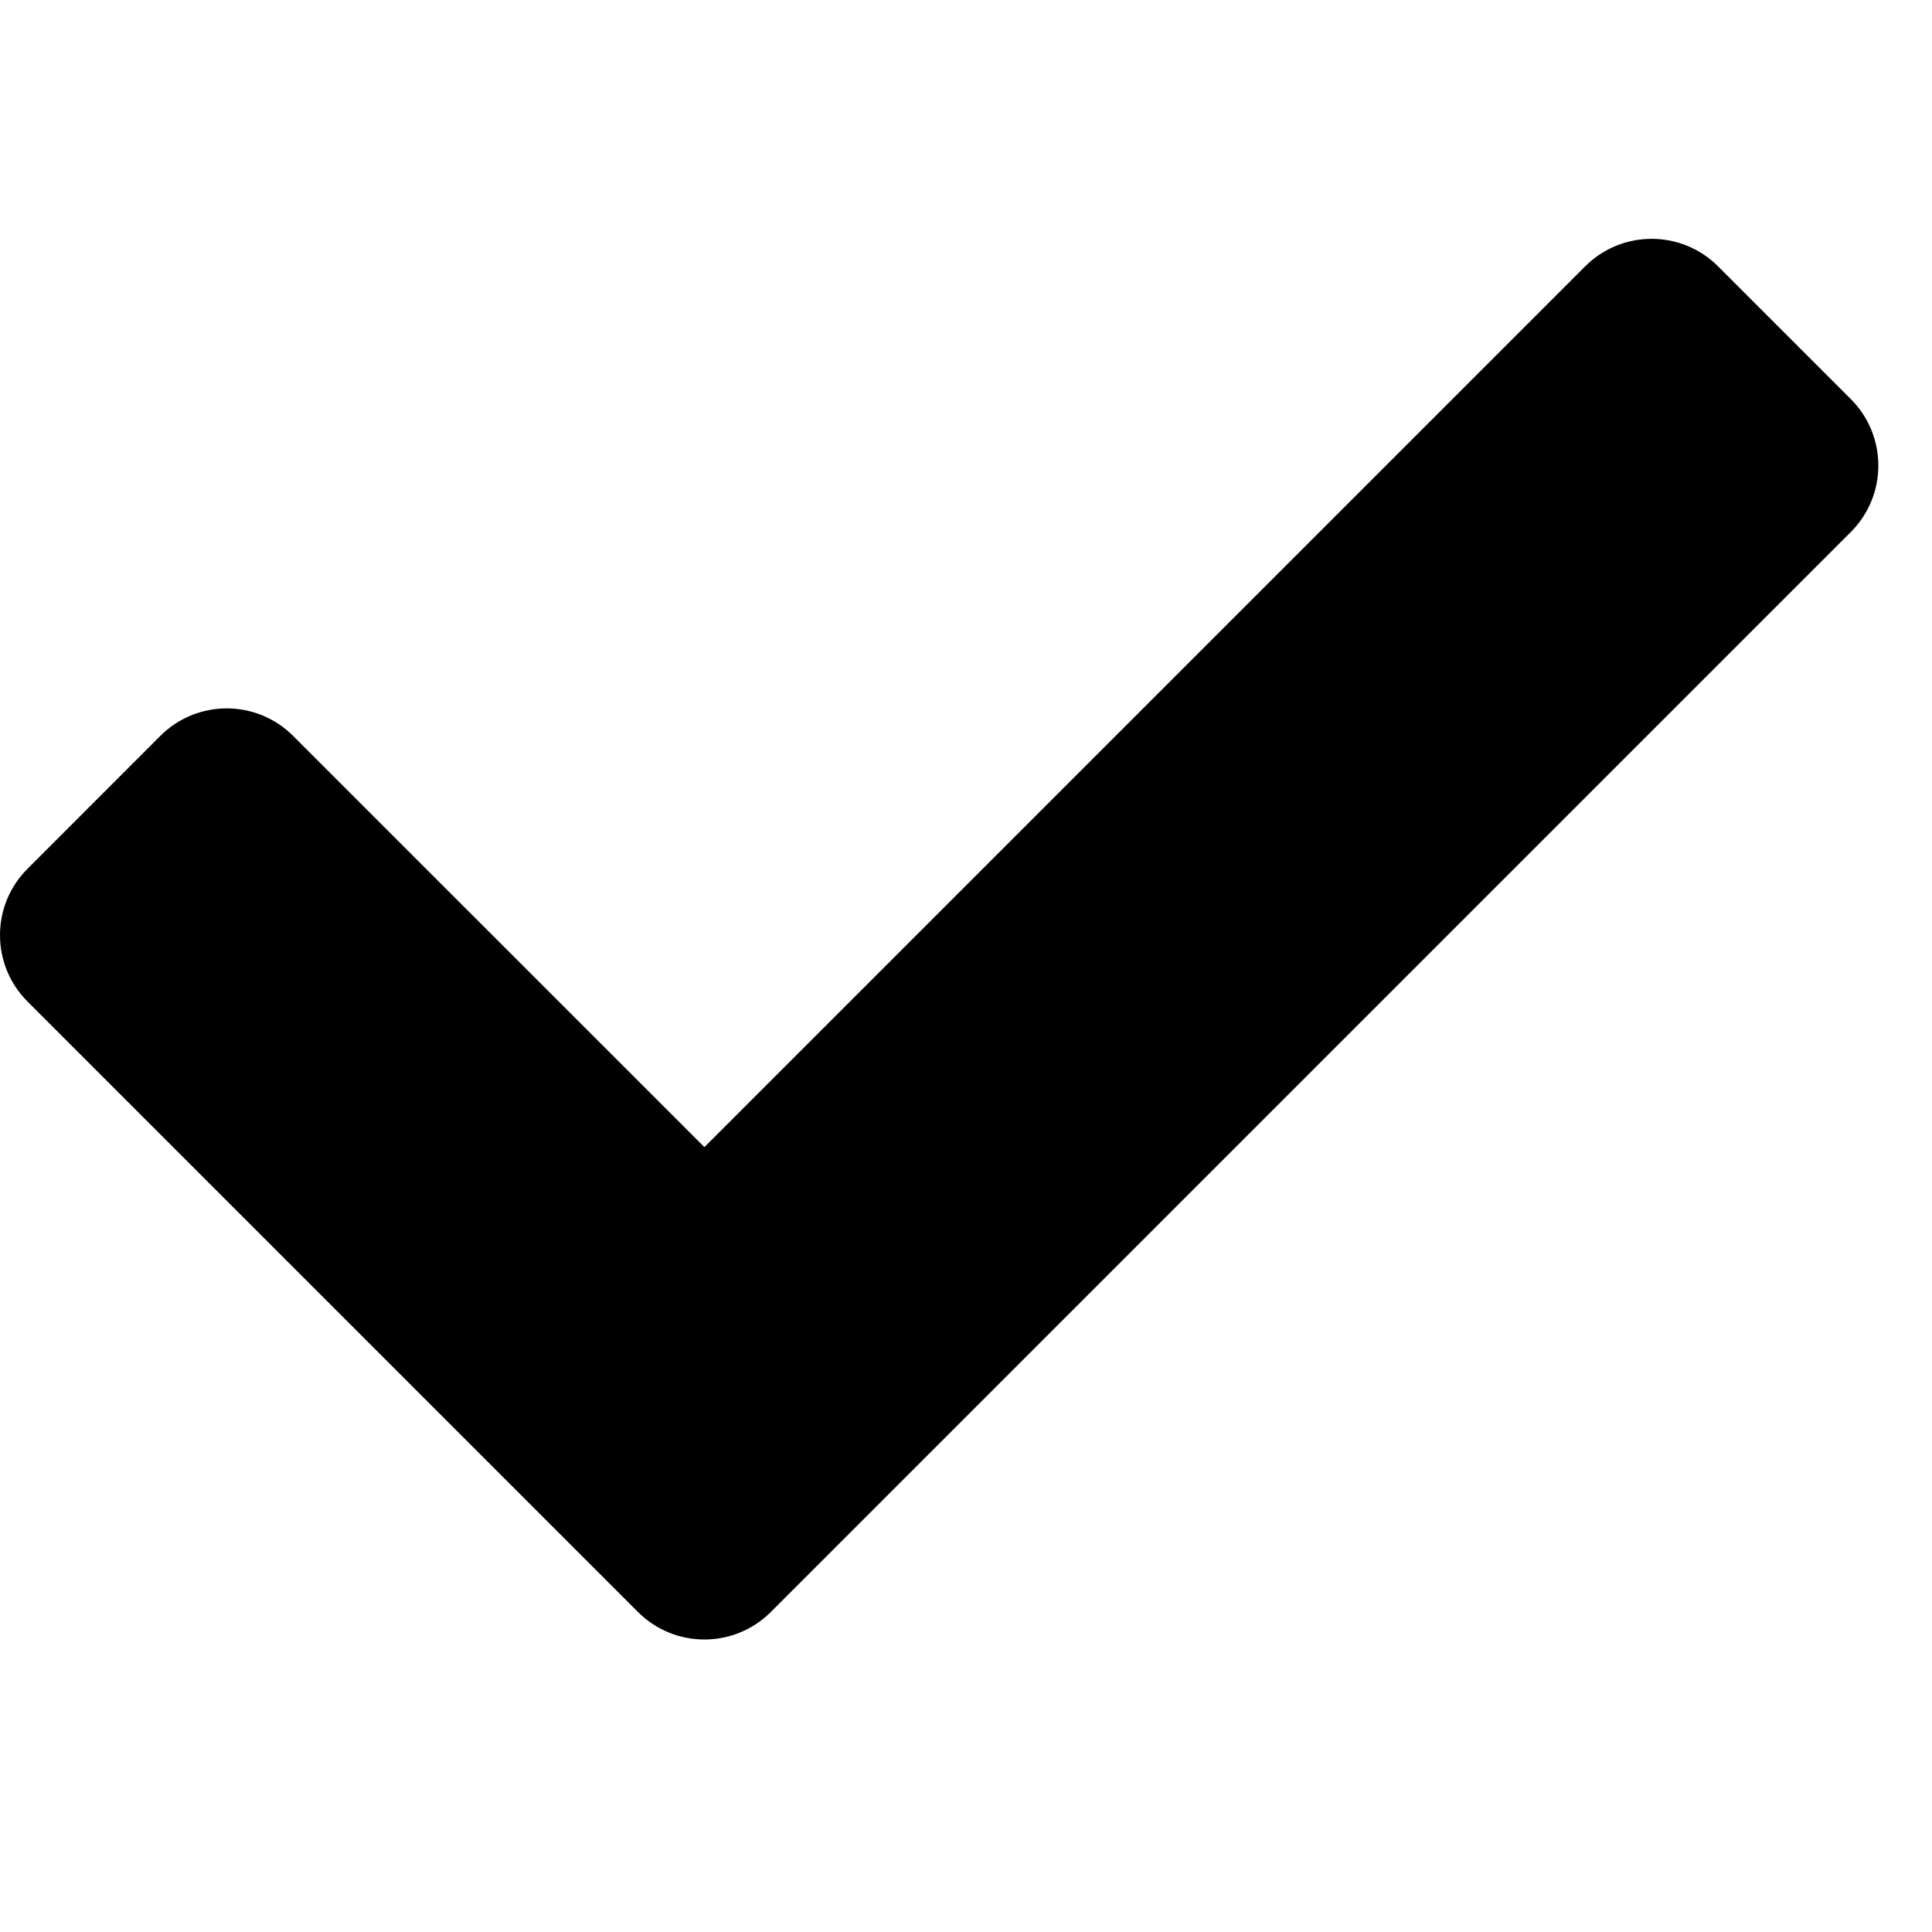
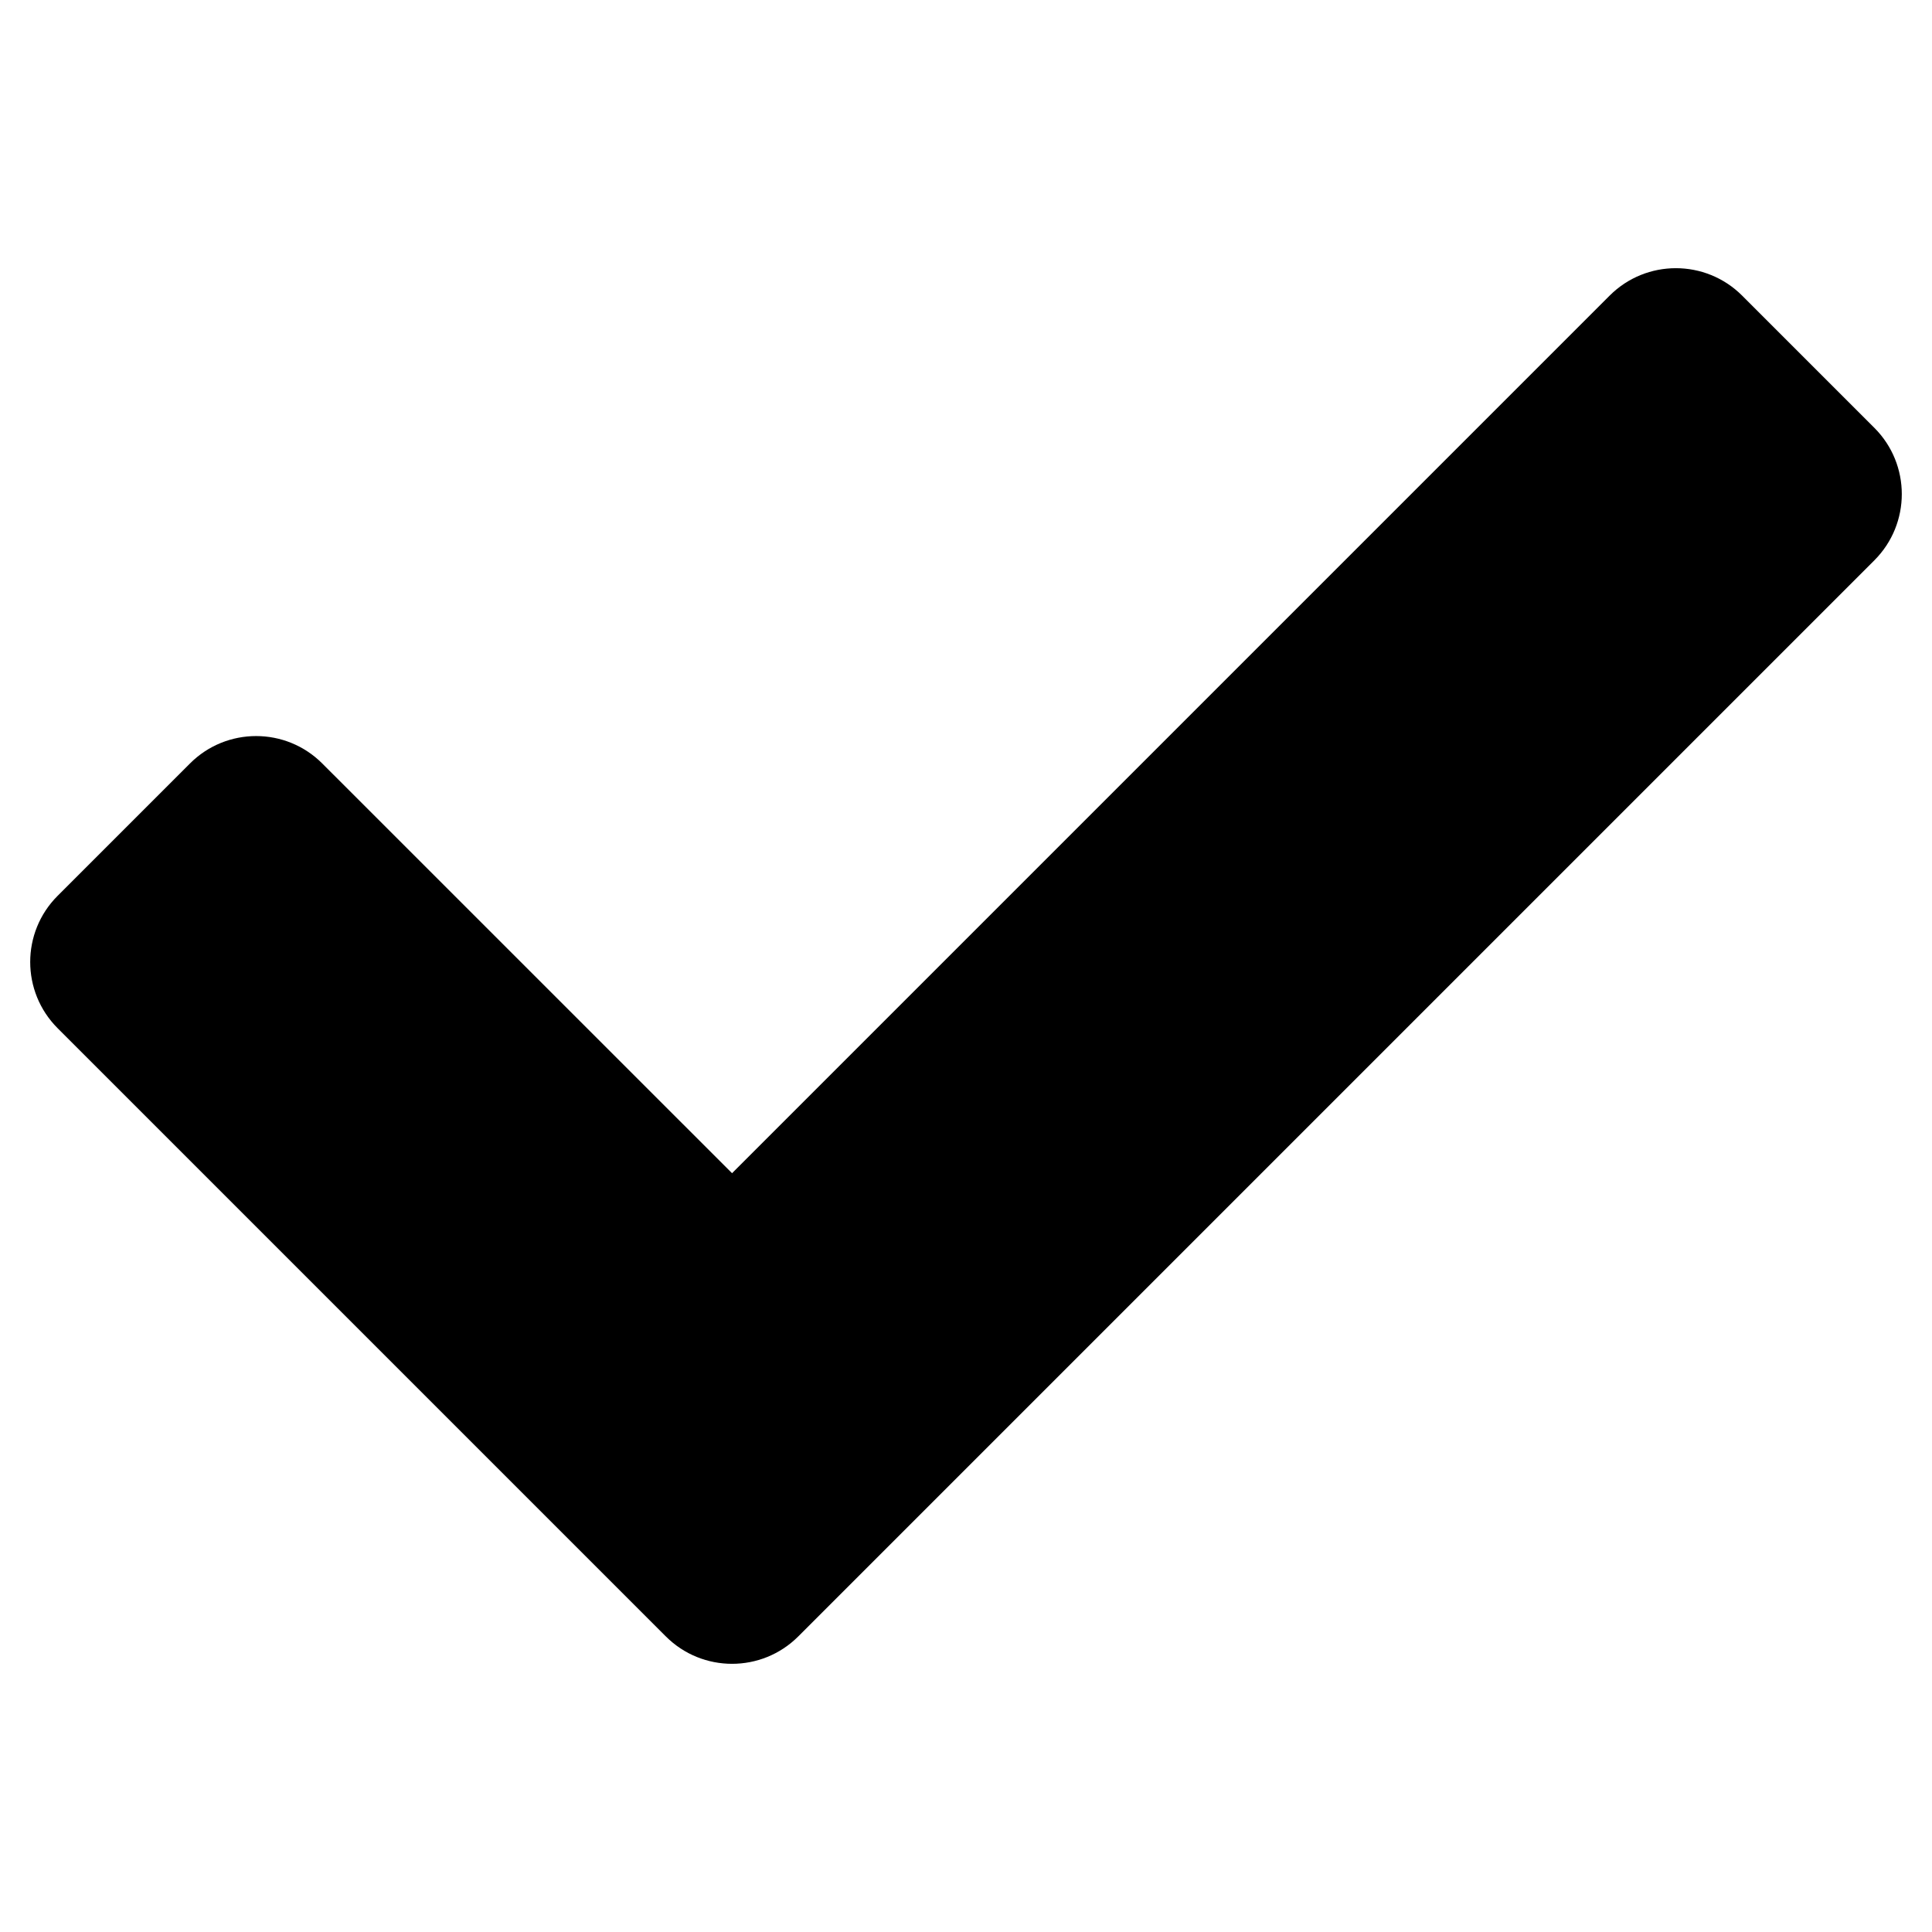
<svg xmlns="http://www.w3.org/2000/svg" viewBox="0 0 32 32">
-   <path d="M10.567,26.7L0.456,16.589C-0.152,15.981 -0.152,14.996 0.456,14.389L2.655,12.189C3.263,11.581 4.248,11.581 4.855,12.189L11.667,19L26.256,4.411C26.863,3.804 27.848,3.804 28.456,4.411L30.656,6.611C31.263,7.219 31.263,8.203 30.656,8.811L12.767,26.7C12.159,27.307 11.174,27.307 10.567,26.7Z" />
+   <path d="M11.029,27.105L0.954,17.03C0.349,16.424 0.349,15.443 0.954,14.838L3.146,12.646C3.751,12.04 4.733,12.04 5.338,12.646L12.125,19.432L26.662,4.895C27.267,4.291 28.248,4.291 28.854,4.895L31.046,7.087C31.651,7.693 31.651,8.674 31.046,9.28L13.221,27.105C12.616,27.709 11.634,27.709 11.029,27.105Z" />
</svg>
